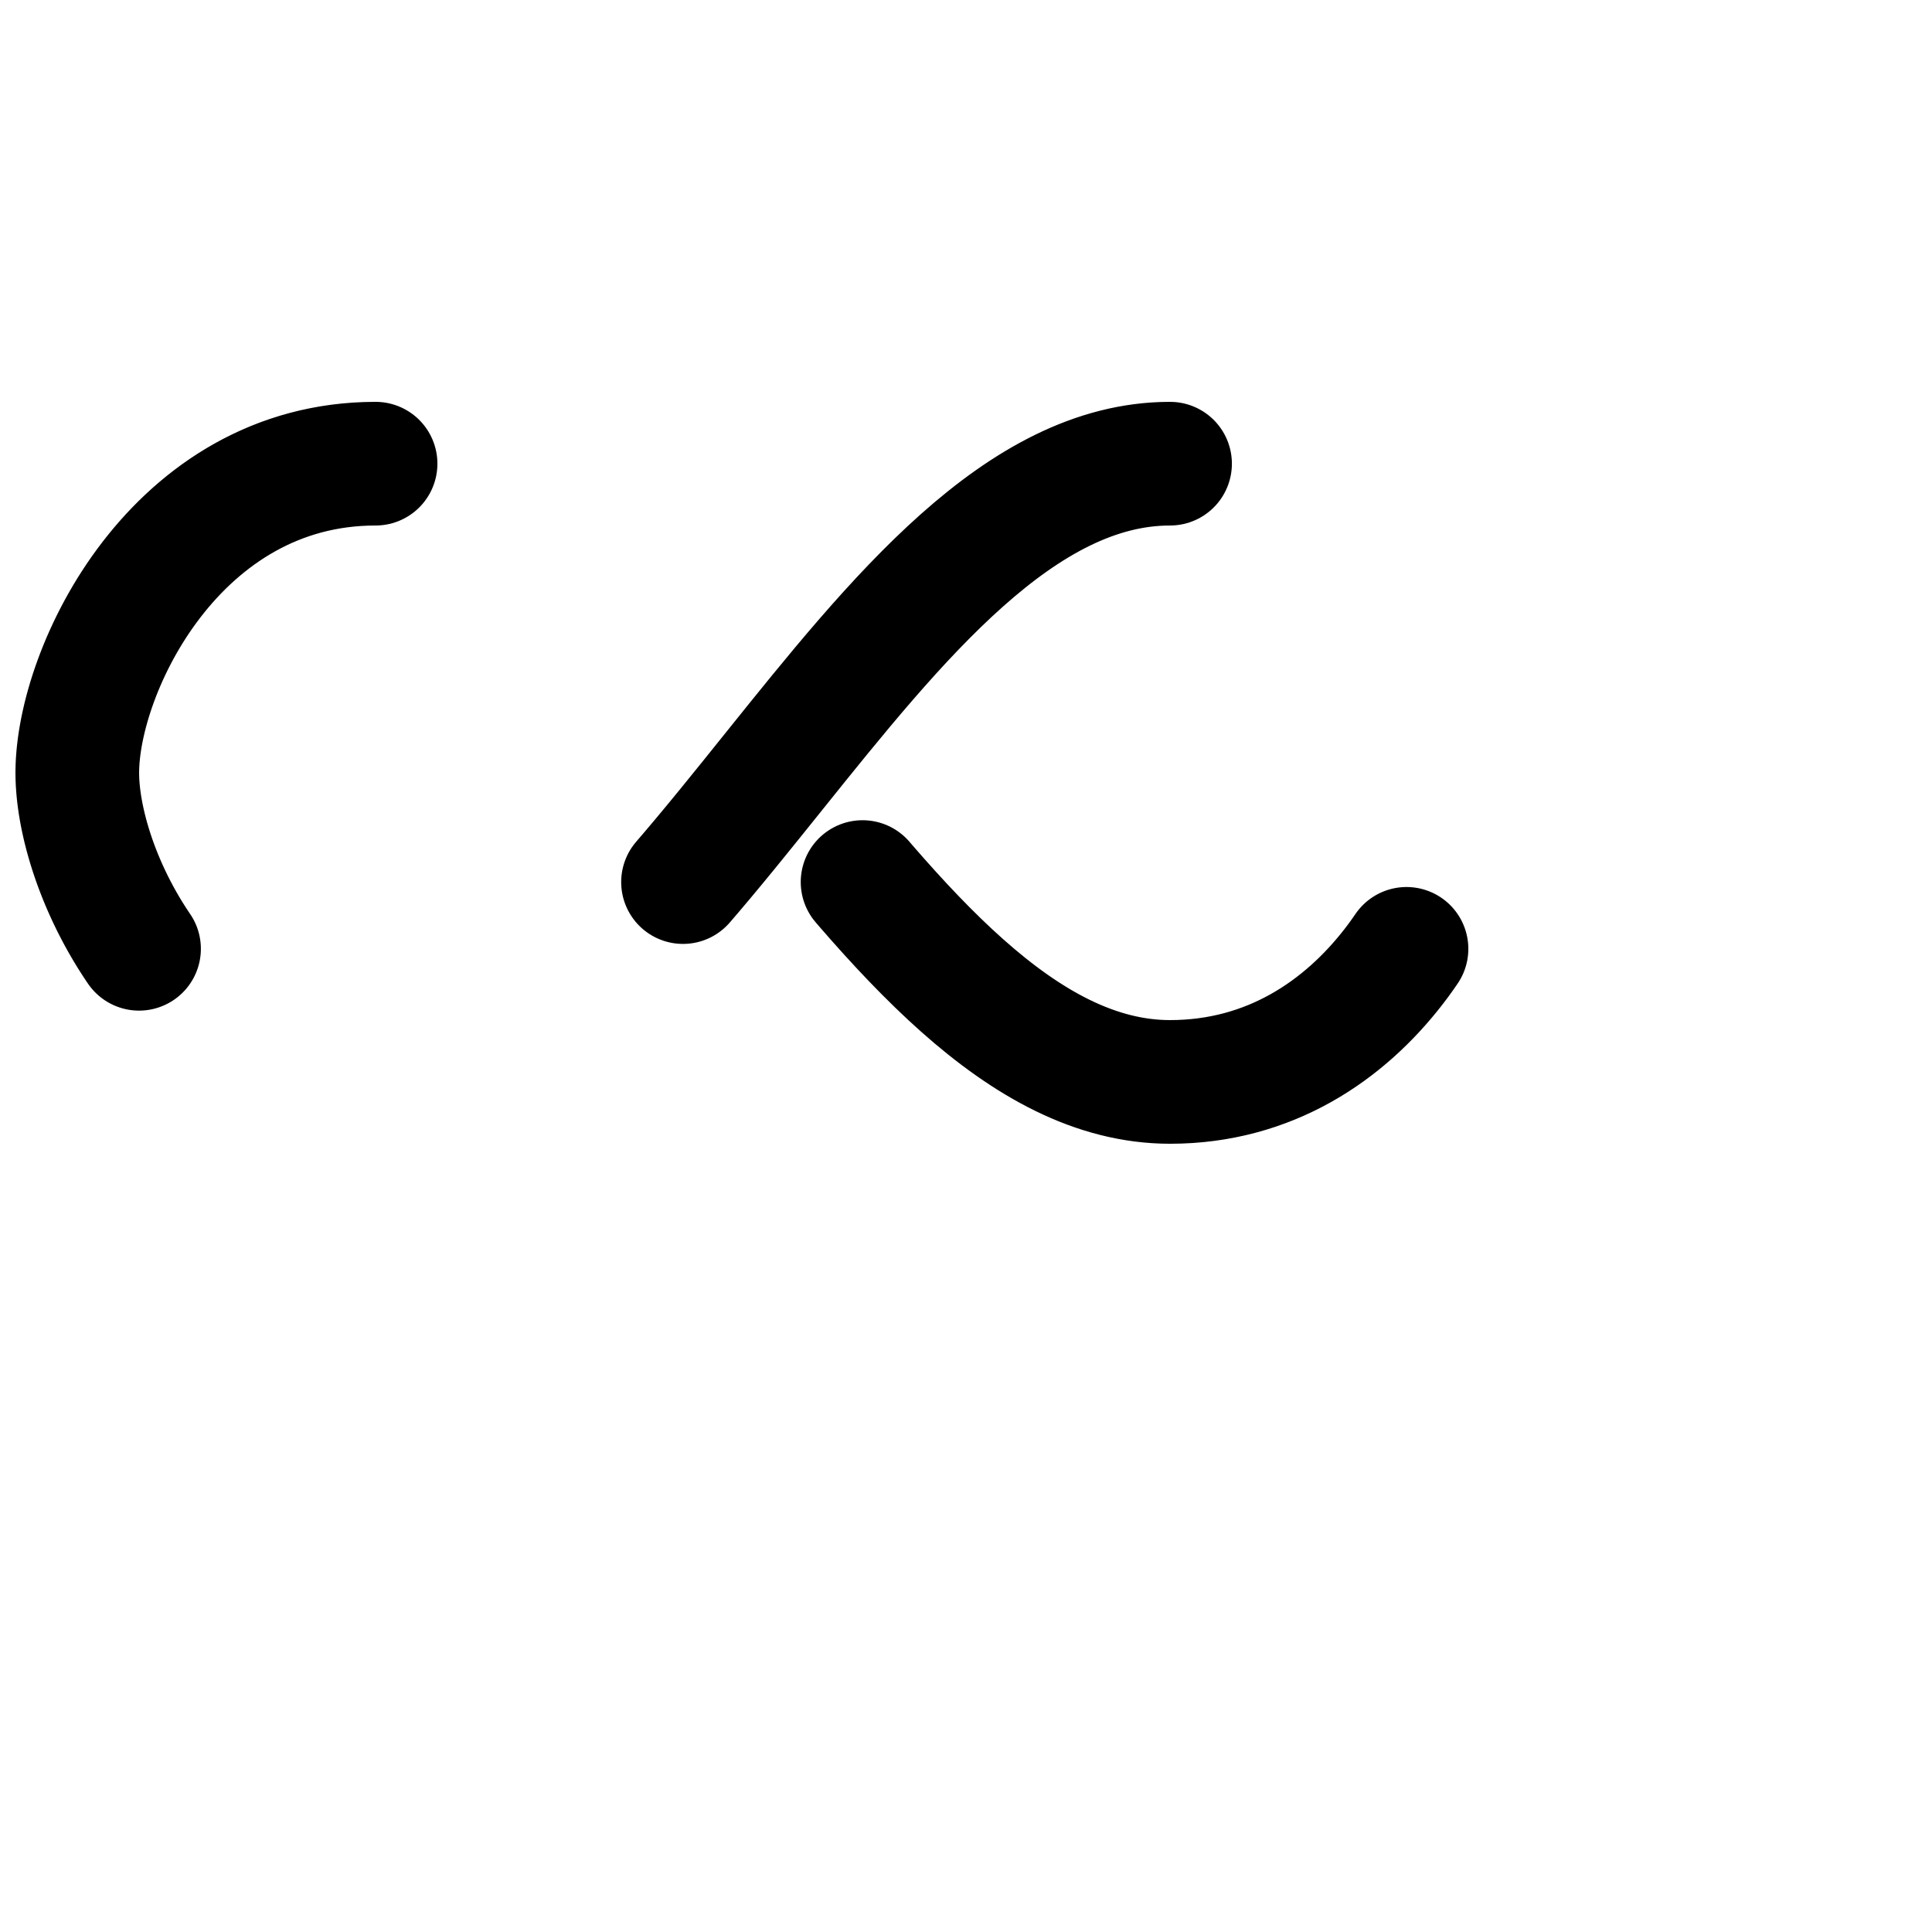
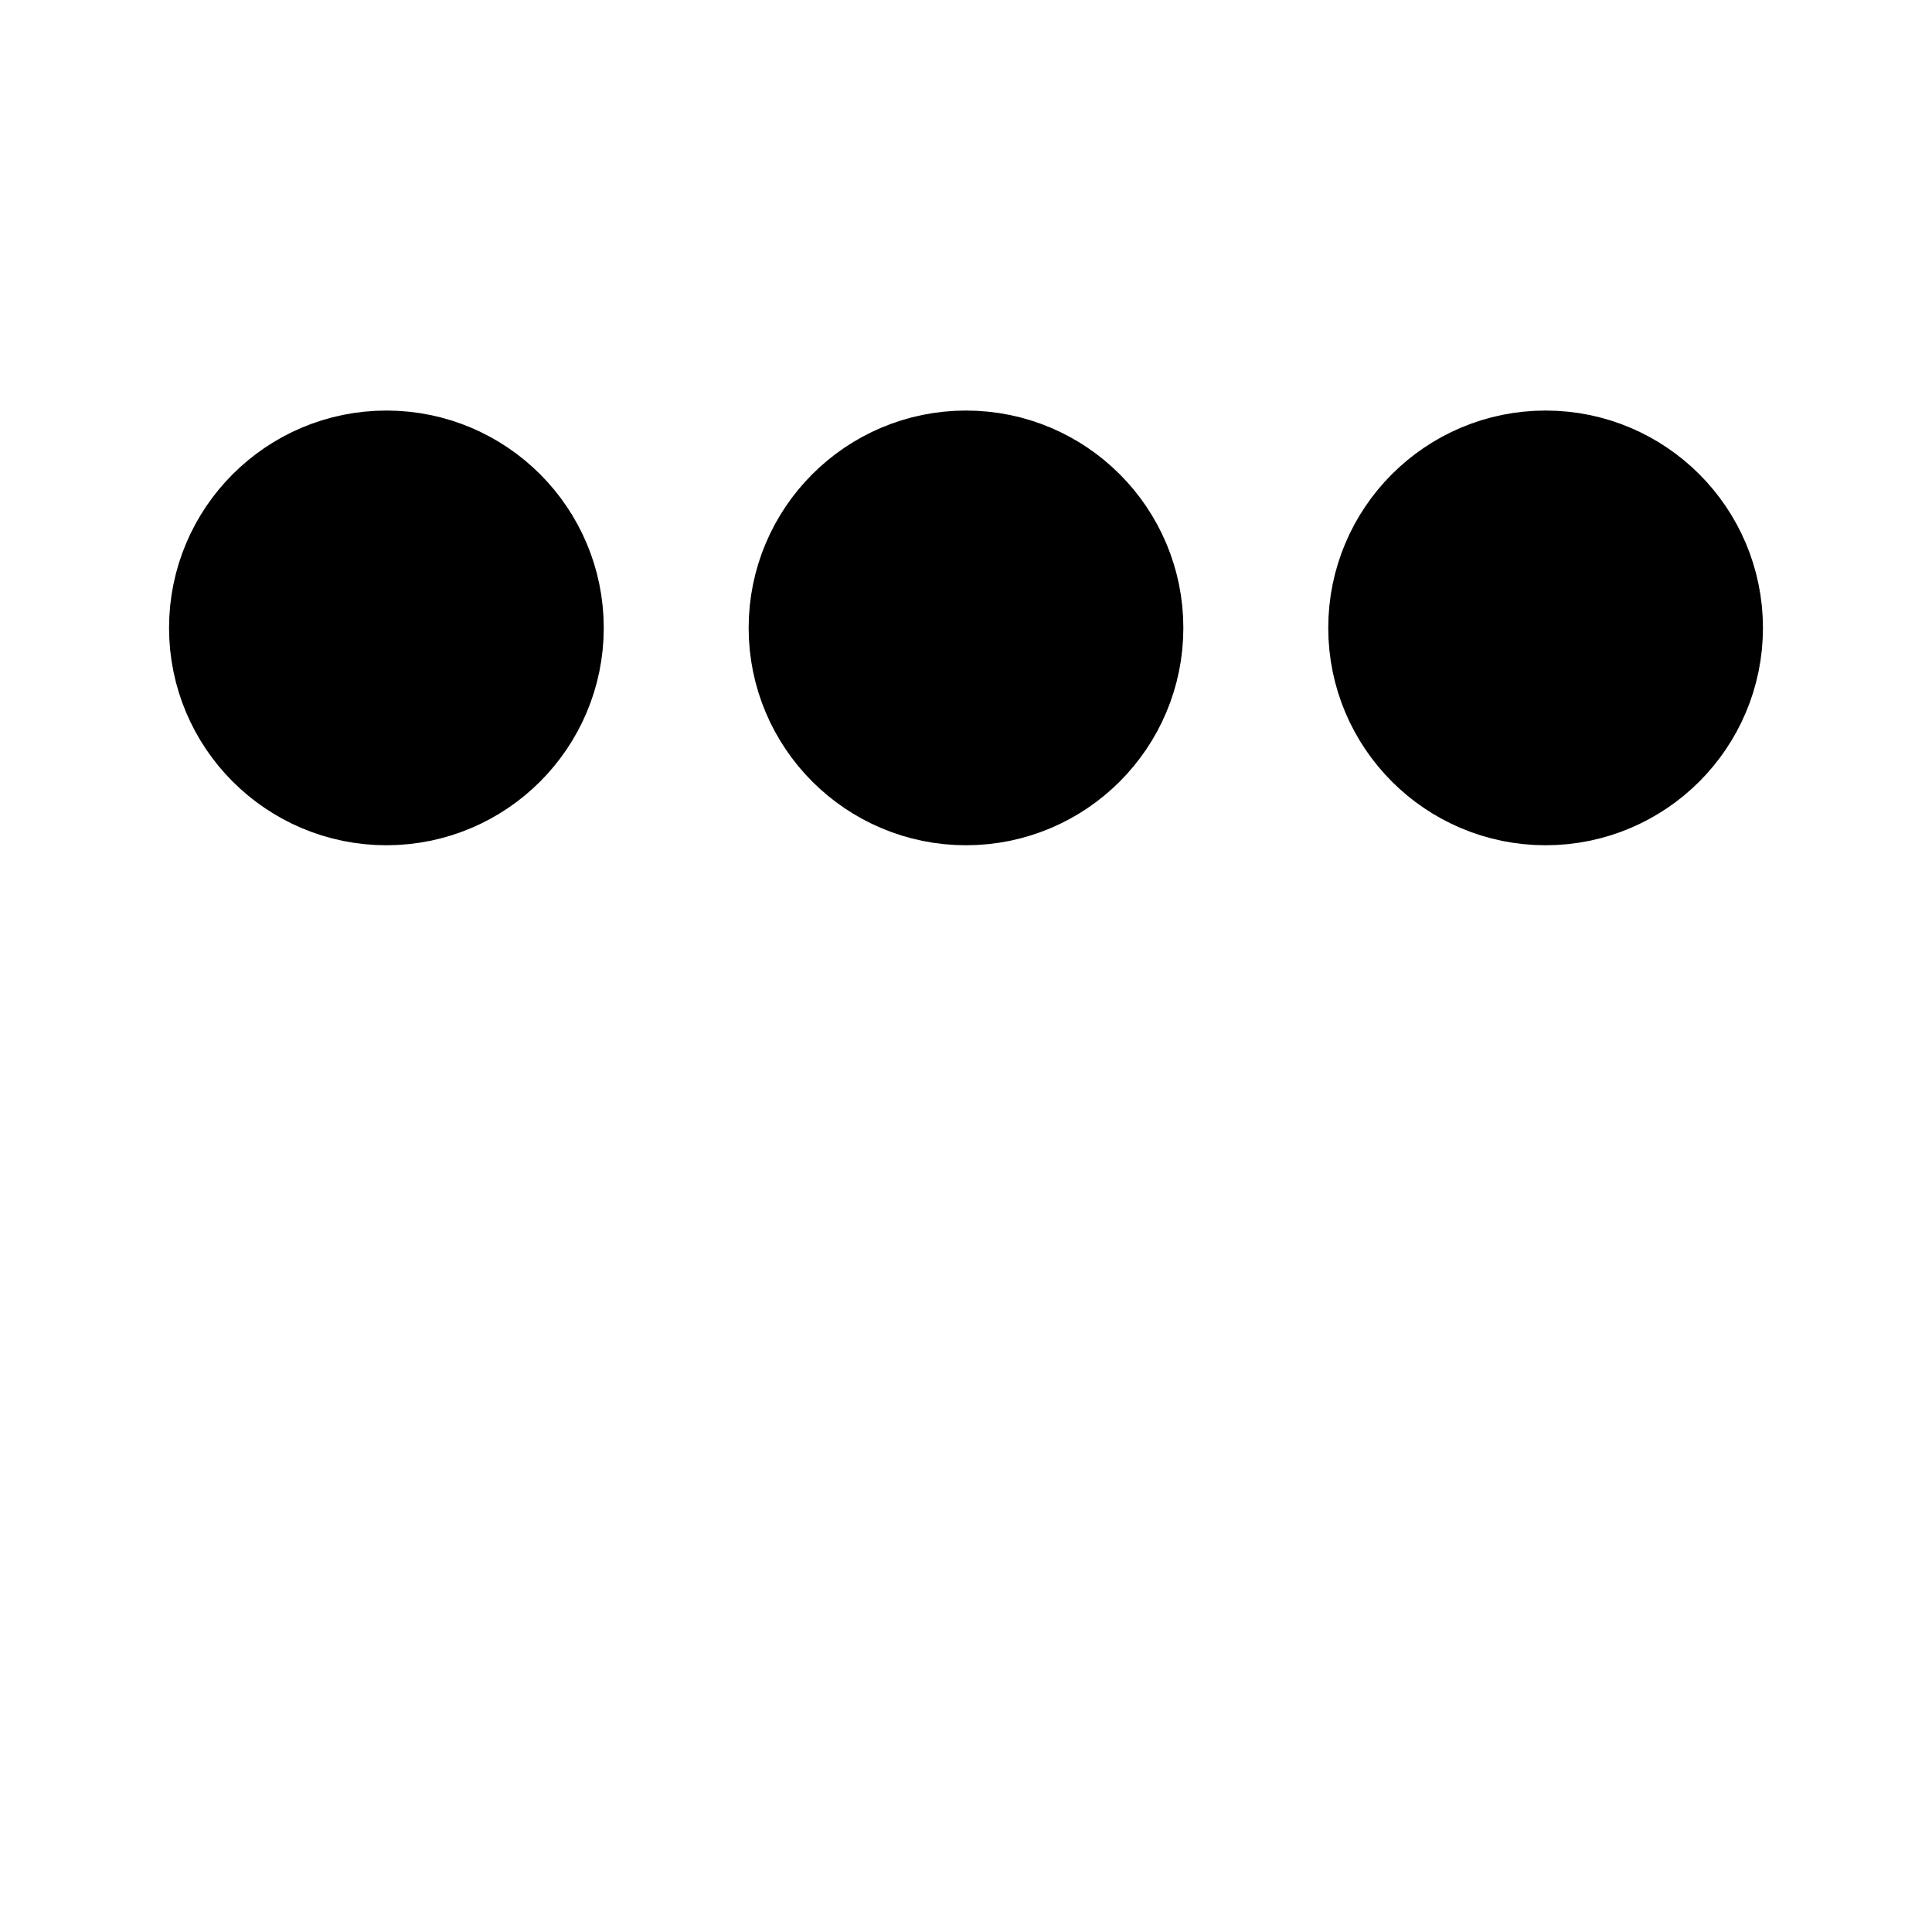
- <svg xmlns="http://www.w3.org/2000/svg" viewBox="0 0 100 100" preserveAspectRatio="xMidYMid" width="200" height="200" style="shape-rendering: auto; display: block; background: transparent;">
-   <g>
-     <path style="transform:scale(0.8);transform-origin:50px 50px" stroke-linecap="round" d="M24.3 30C11.4 30 5 43.3 5 50s6.4 20 19.3 20c19.3 0 32.1-40 51.4-40 C88.6 30 95 43.3 95 50s-6.4 20-19.3 20C56.4 70 43.6 30 24.3 30z" stroke-dasharray="42.765 42.765" stroke-width="8" stroke="#000000" fill="none">
-       <animate values="0;256.589" keyTimes="0;1" dur="1s" repeatCount="indefinite" attributeName="stroke-dashoffset" />
-     </path>
-     <g />
-   </g>
+ <svg xmlns="http://www.w3.org/2000/svg" viewBox="0 0 200 200">
+   <circle fill="#000000" stroke="#000000" stroke-width="15" r="15" cx="40" cy="65">
+     <animate attributeName="cy" calcMode="spline" dur="1.5" values="65;135;65;" keySplines=".5 0 .5 1;.5 0 .5 1" repeatCount="indefinite" begin="-.4" />
+   </circle>
+   <circle fill="#000000" stroke="#000000" stroke-width="15" r="15" cx="100" cy="65">
+     <animate attributeName="cy" calcMode="spline" dur="1.5" values="65;135;65;" keySplines=".5 0 .5 1;.5 0 .5 1" repeatCount="indefinite" begin="-.2" />
+   </circle>
+   <circle fill="#000000" stroke="#000000" stroke-width="15" r="15" cx="160" cy="65">
+     <animate attributeName="cy" calcMode="spline" dur="1.5" values="65;135;65;" keySplines=".5 0 .5 1;.5 0 .5 1" repeatCount="indefinite" begin="0" />
+   </circle>
</svg>
